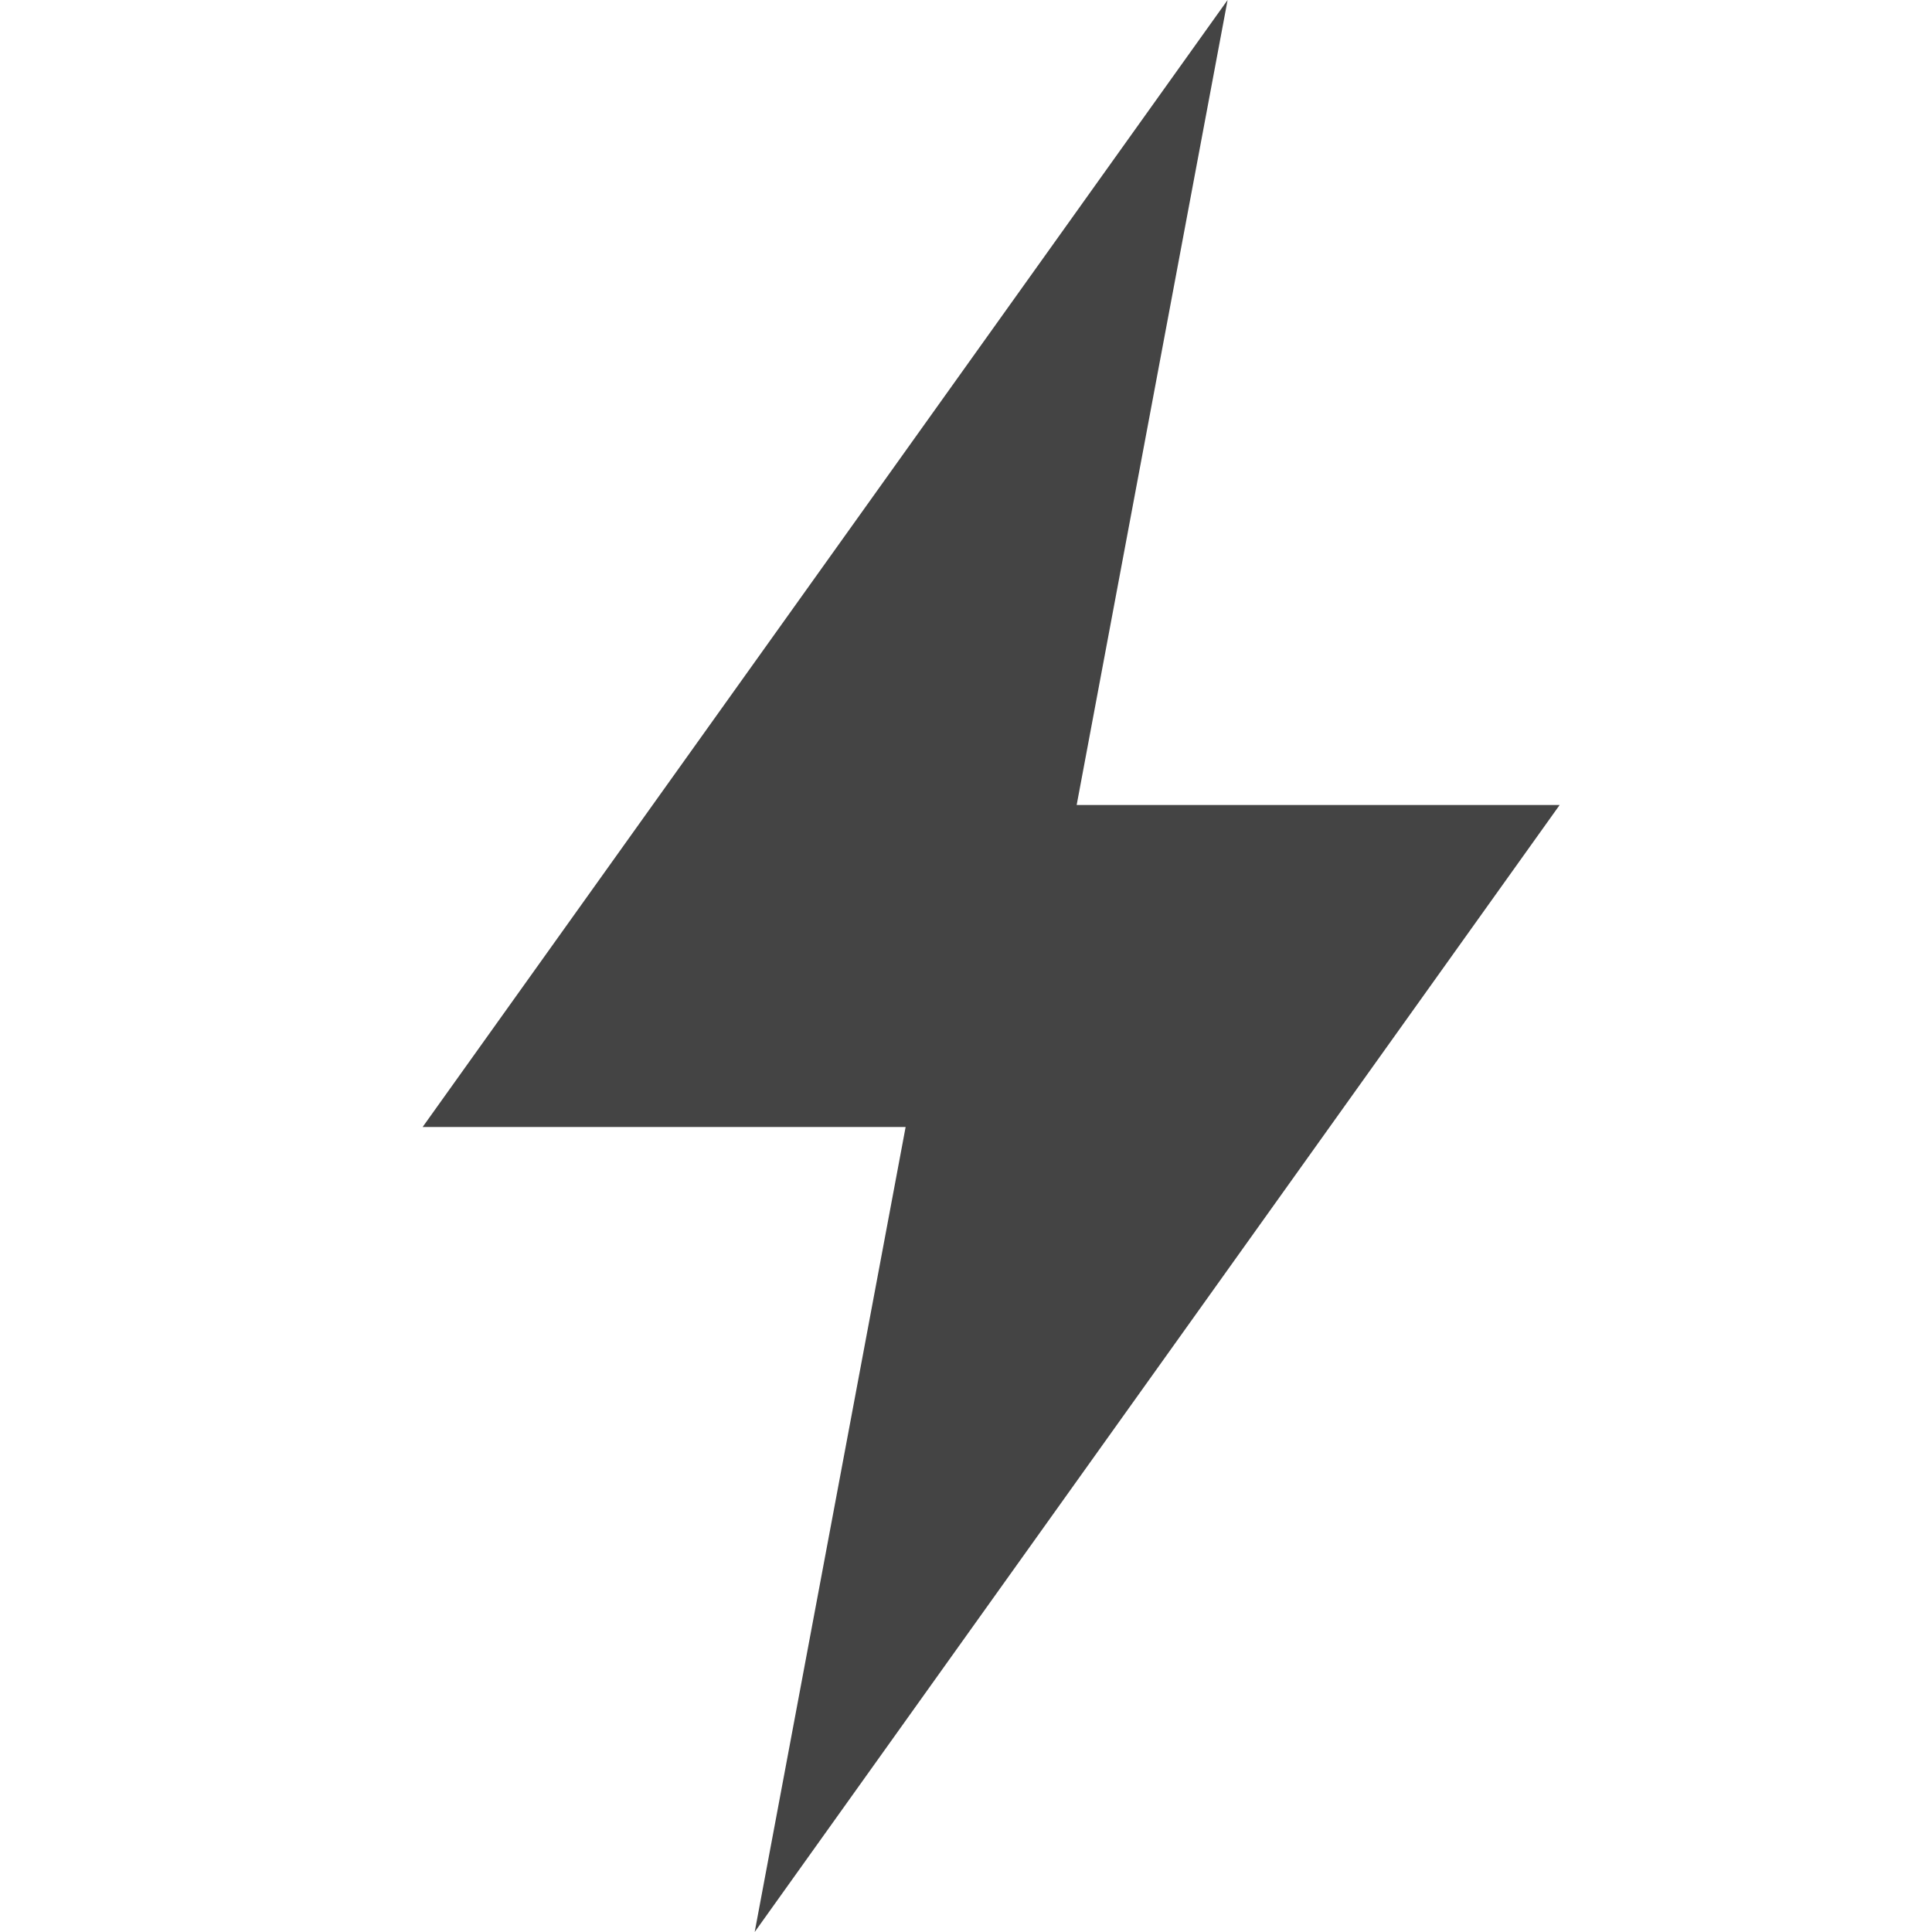
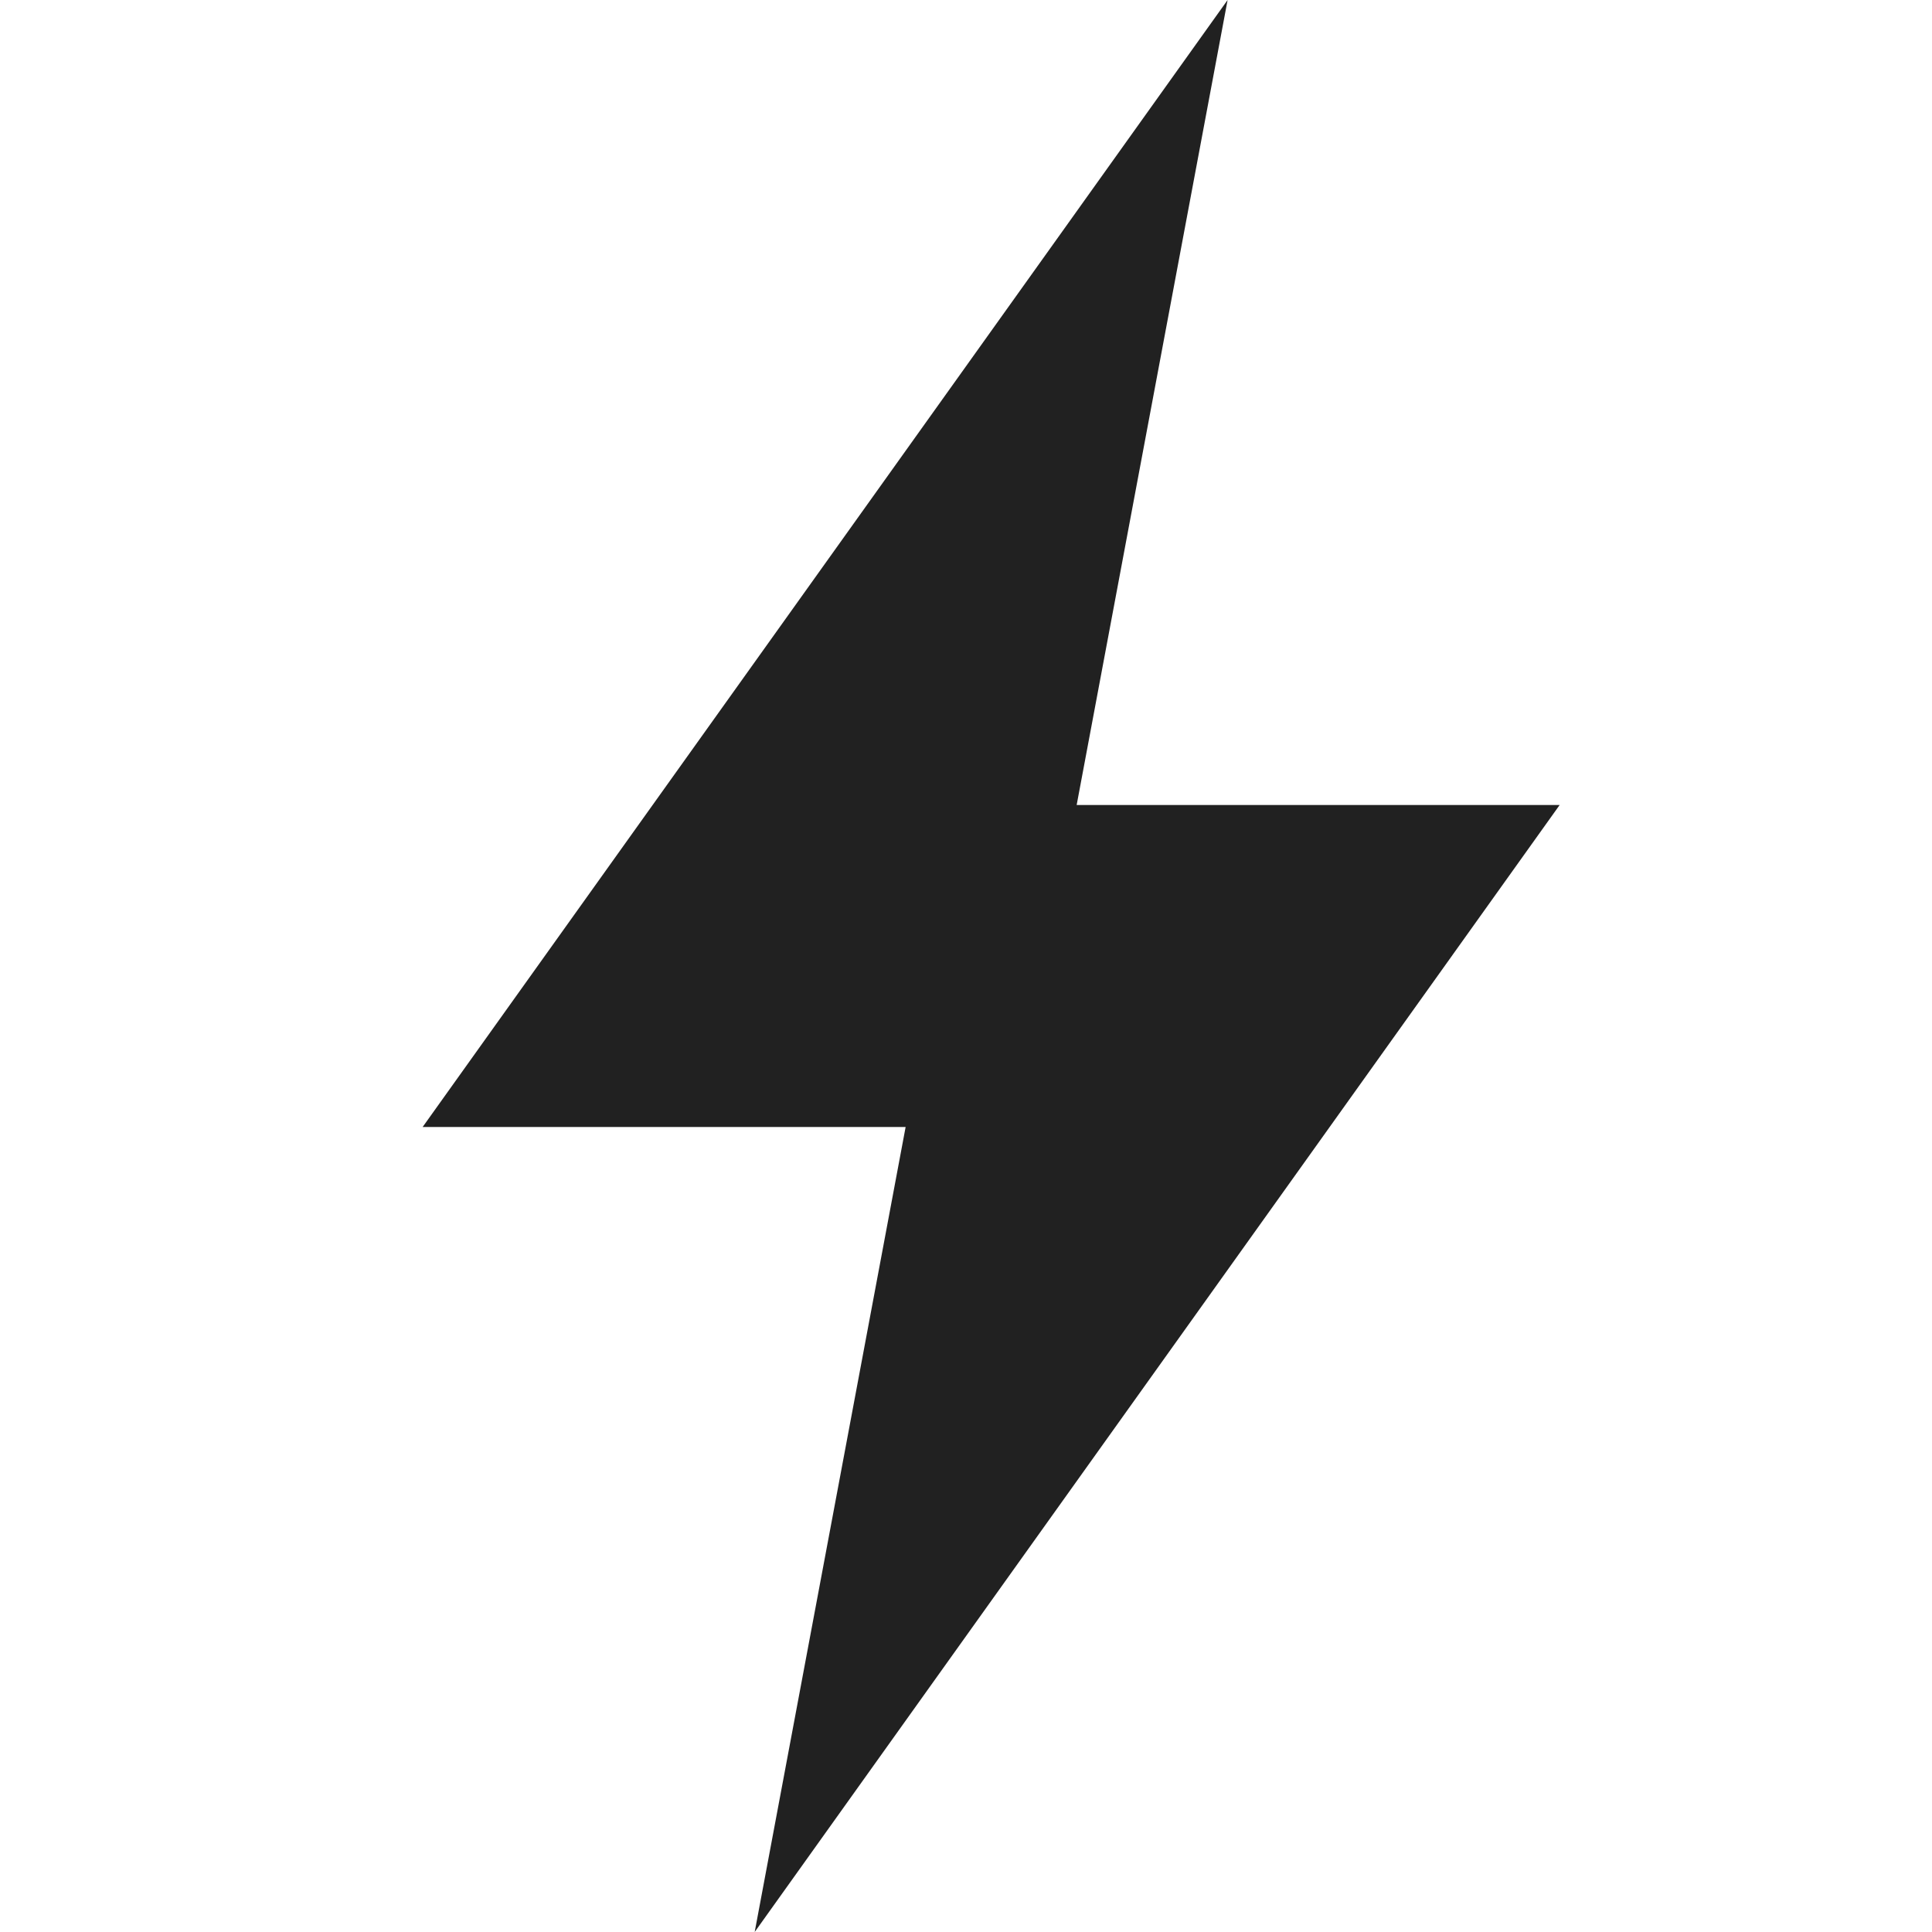
<svg xmlns="http://www.w3.org/2000/svg" width="32" height="32" viewBox="0 0 32 32">
-   <g class="nc-icon-wrapper" fill="#444444">
-     <path d="M20.333 0l-2.5 13.333h8L12.5 32 15 18.667H7L20.333 0z" />
+   <g fill="#212121" class="nc-icon-wrapper">
+     <g fill="#212121">
+       <path transform="scale(1,-1) translate(0,-32)" d="M 20.333 32 L 17.833 18.667 H 25.833 L 12.5 0 L 15 13.333 H 7 L 20.333 32 z" />
+     </g>
  </g>
</svg>
